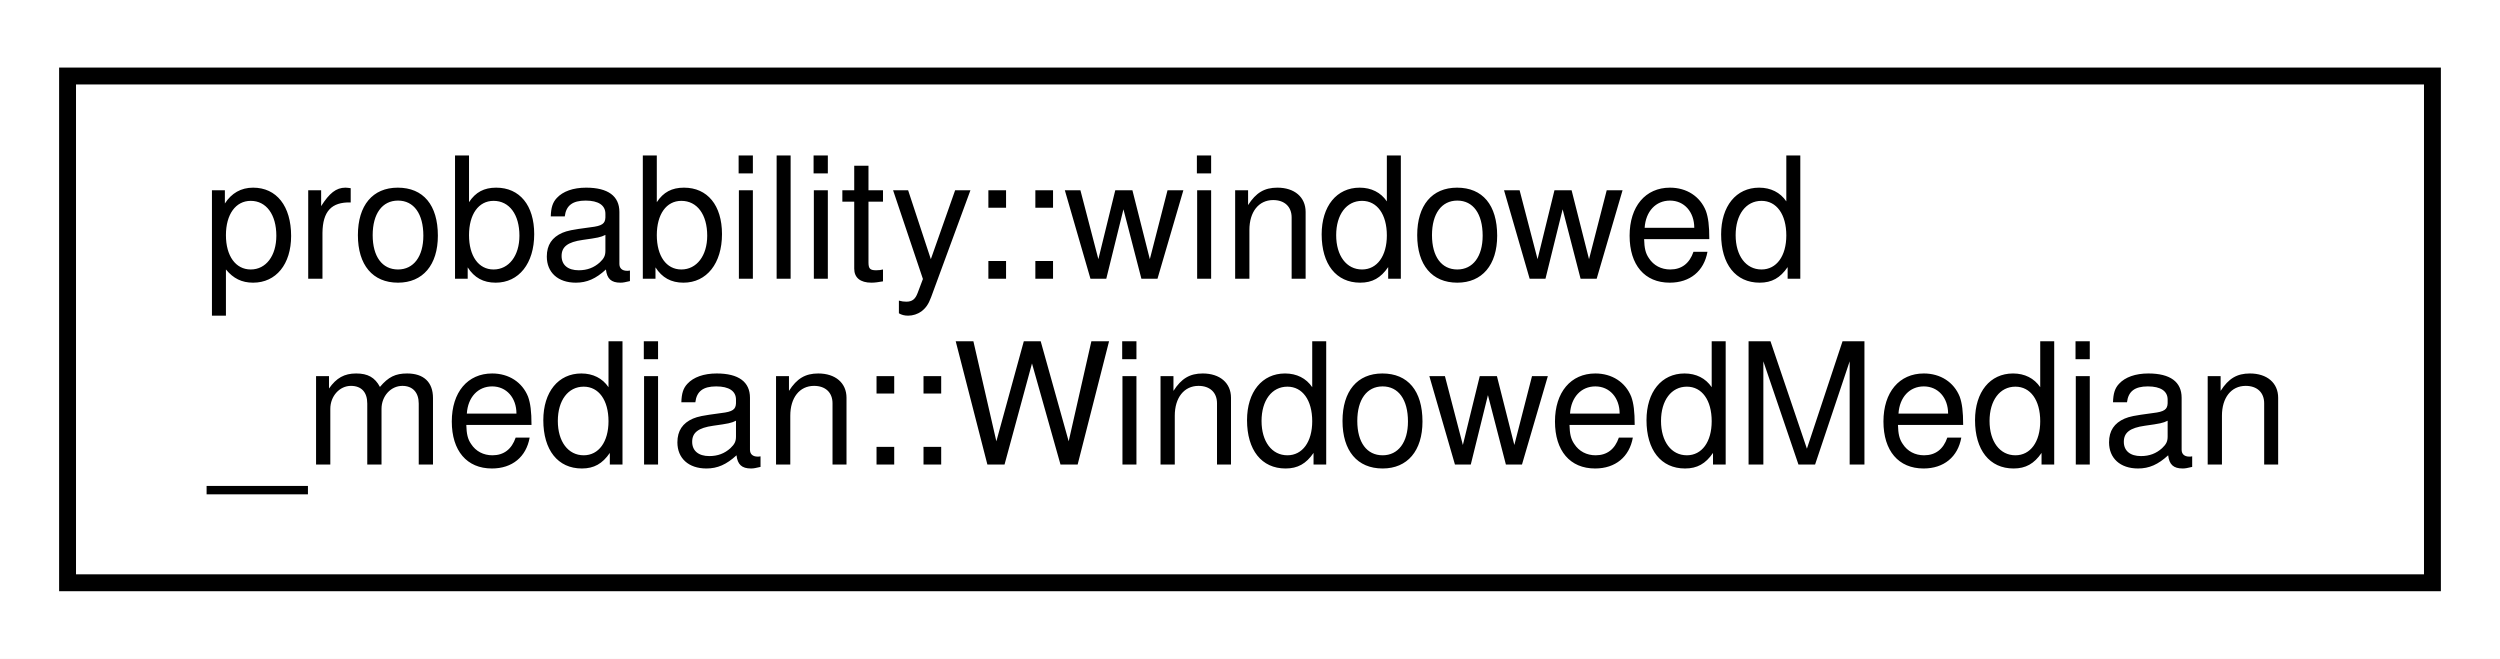
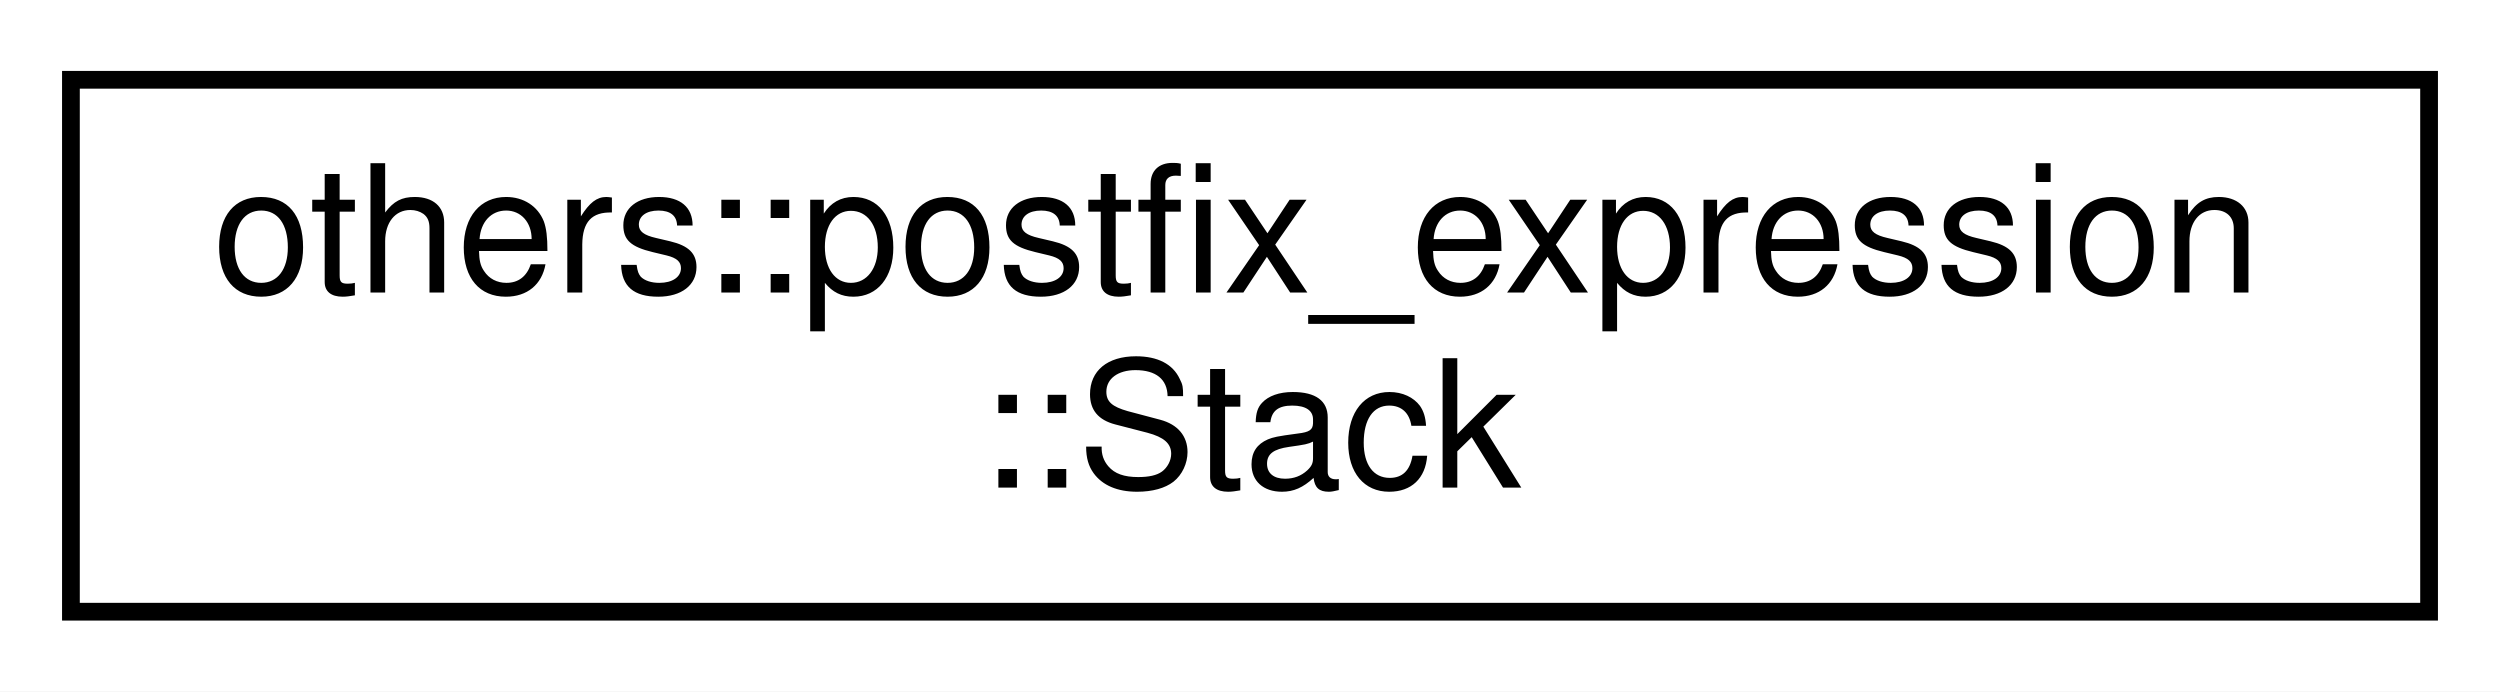
- <svg xmlns="http://www.w3.org/2000/svg" xmlns:xlink="http://www.w3.org/1999/xlink" width="148pt" height="39pt" viewBox="0.00 0.00 148.00 39.00">
+ <svg xmlns="http://www.w3.org/2000/svg" xmlns:xlink="http://www.w3.org/1999/xlink" width="141pt" height="39pt" viewBox="0.00 0.00 141.00 39.00">
  <g id="graph0" class="graph" transform="scale(1 1) rotate(0) translate(4 35)">
-     <polygon fill="white" stroke="transparent" points="-4,4 -4,-35 144,-35 144,4 -4,4" />
+     <polygon fill="white" stroke="transparent" points="-4,4 -4,-35 137,-35 137,4 -4,4" />
    <g id="node1" class="node">
      <g id="a_node1">
-         <a xlink:href="df/d34/classprobability_1_1windowed__median_1_1_windowed_median.html" target="_top" xlink:title="A class to calculate the median of a leading sliding window at the back of a stream of integer values...">
-           <polygon fill="white" stroke="black" points="0,-0.5 0,-30.5 140,-30.5 140,-0.5 0,-0.5" />
-           <text text-anchor="start" x="8" y="-18.5" font-family="Helvetica,sans-Serif" font-size="10.00">probability::windowed</text>
-           <text text-anchor="middle" x="70" y="-7.5" font-family="Helvetica,sans-Serif" font-size="10.00">_median::WindowedMedian</text>
+         <a xlink:href="d5/d8a/classothers_1_1postfix__expression_1_1_stack.html" target="_top" xlink:title="Creates an array to be used as stack for storing values.">
+           <polygon fill="white" stroke="black" points="0,-0.5 0,-30.5 133,-30.5 133,-0.5 0,-0.5" />
+           <text text-anchor="start" x="8" y="-18.5" font-family="Helvetica,sans-Serif" font-size="10.00">others::postfix_expression</text>
+           <text text-anchor="middle" x="66.5" y="-7.5" font-family="Helvetica,sans-Serif" font-size="10.00">::Stack</text>
        </a>
      </g>
    </g>
  </g>
</svg>
